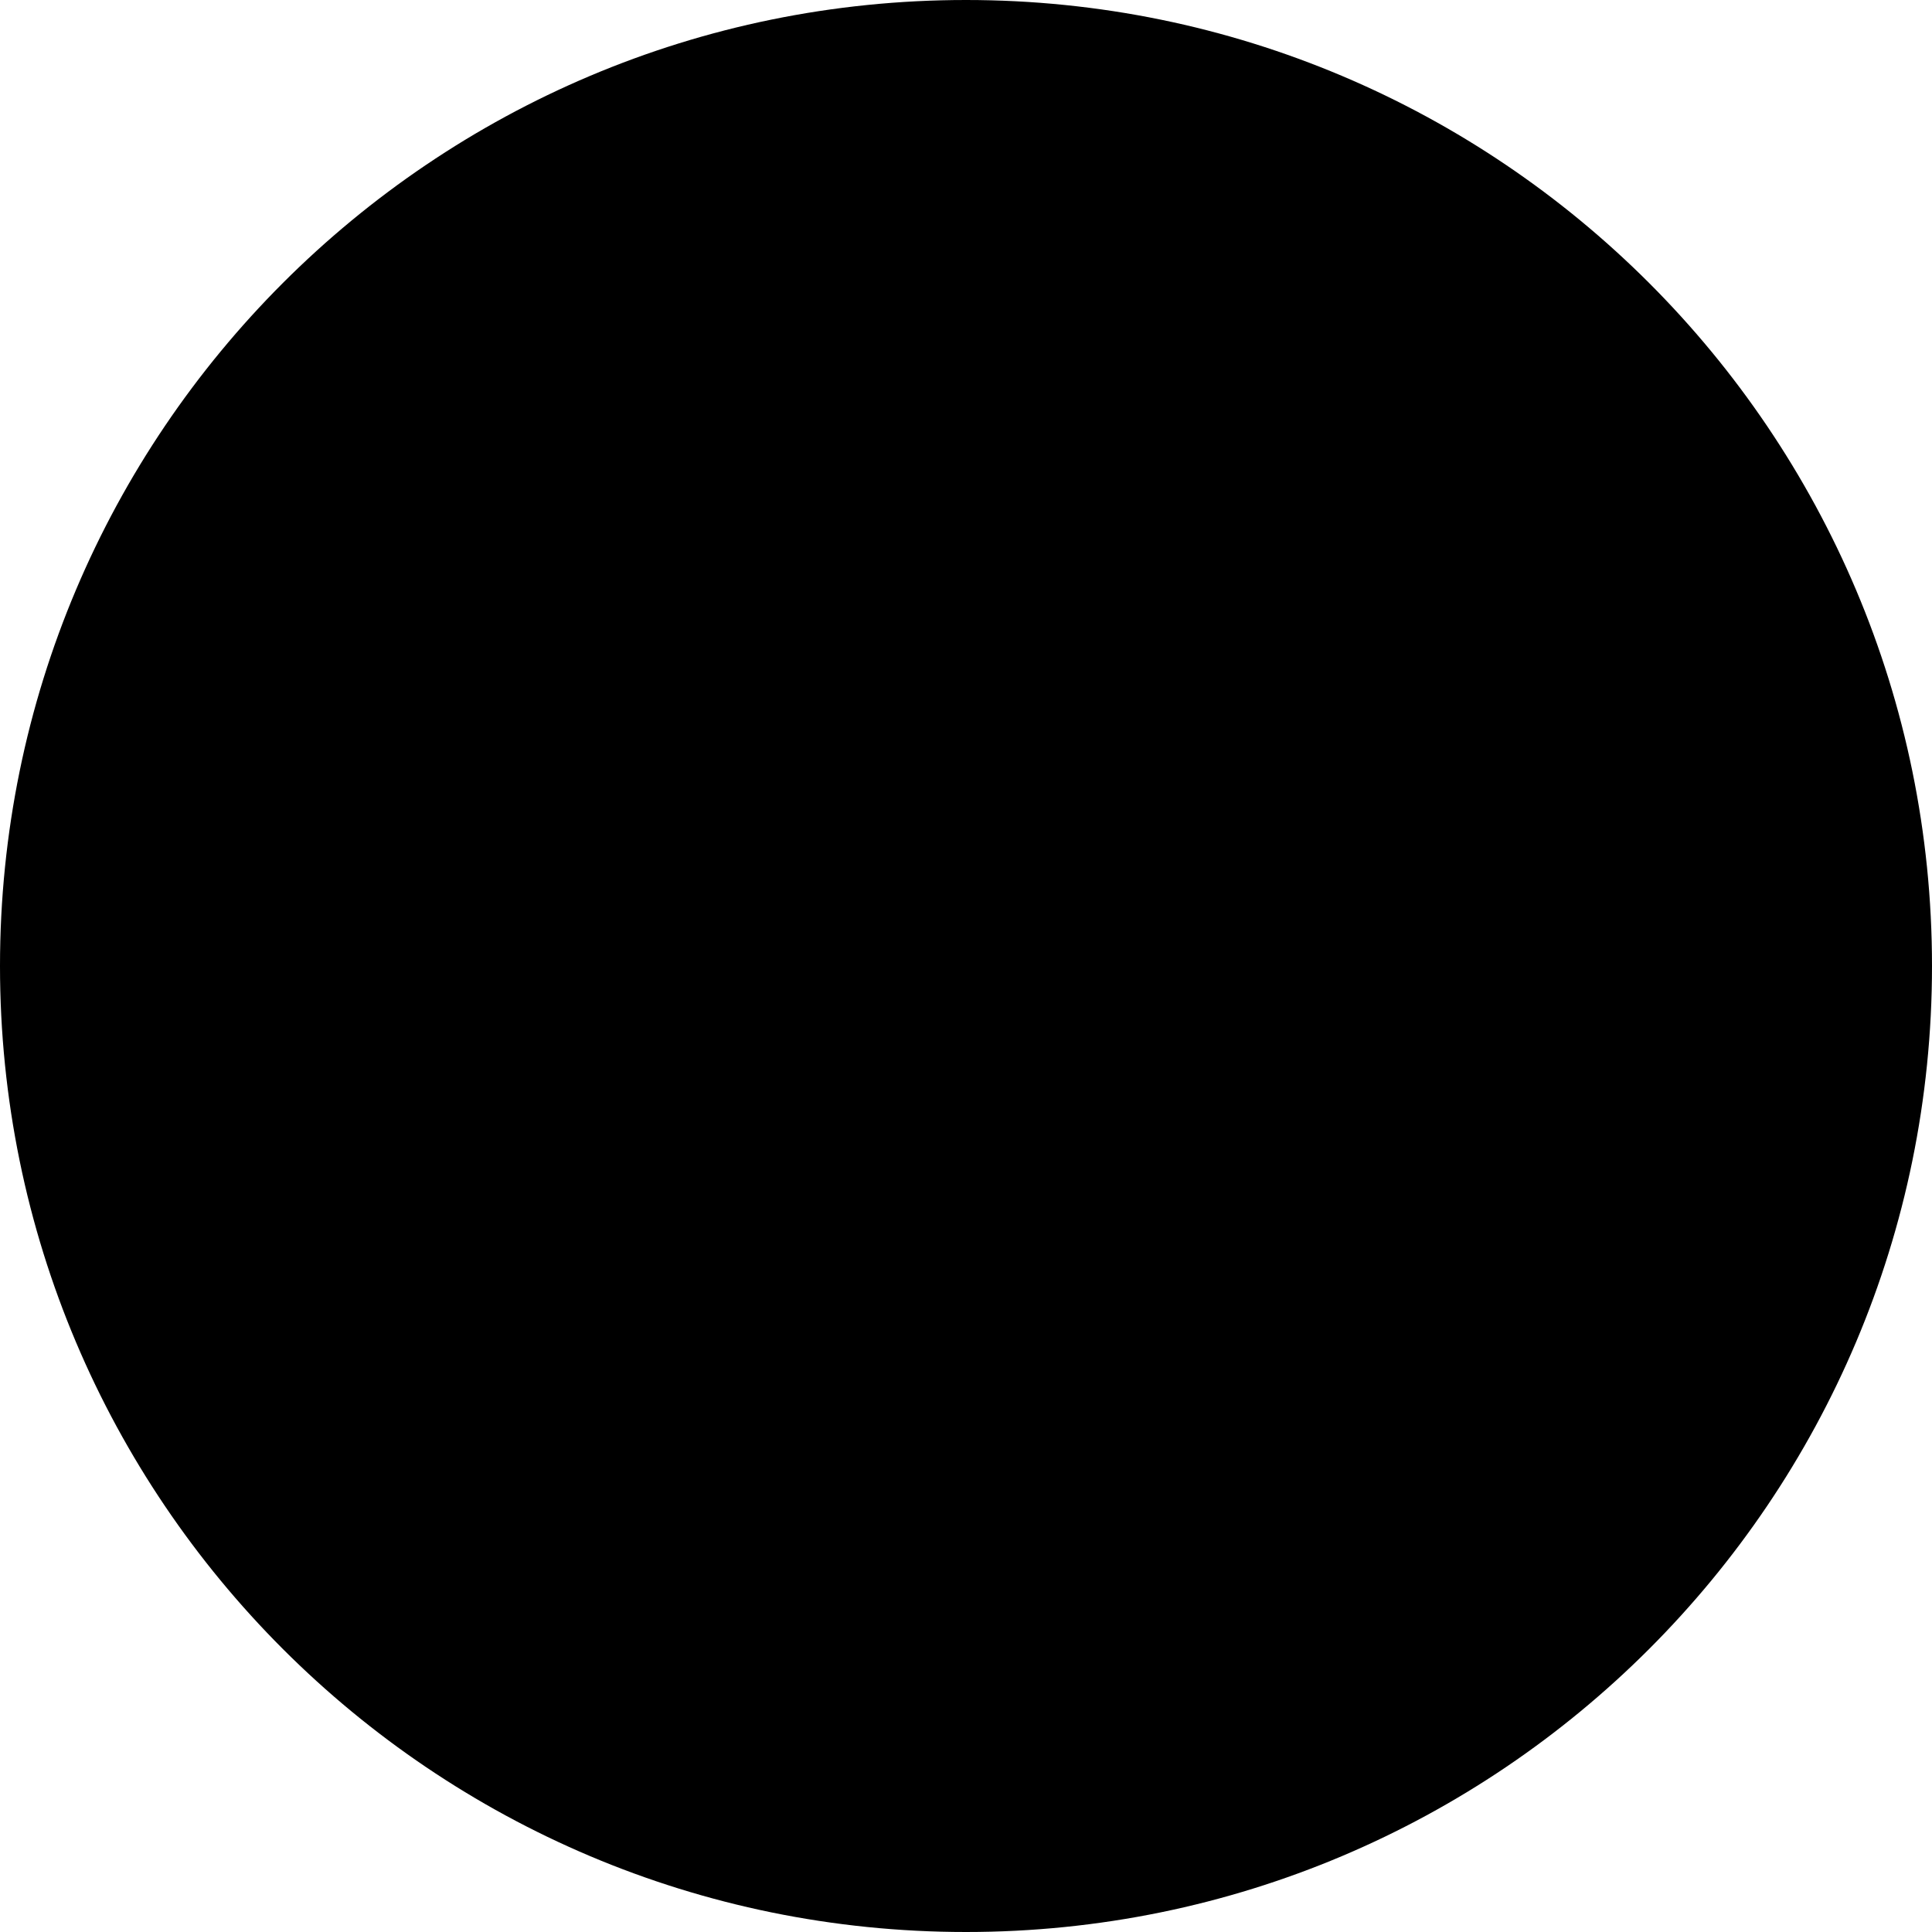
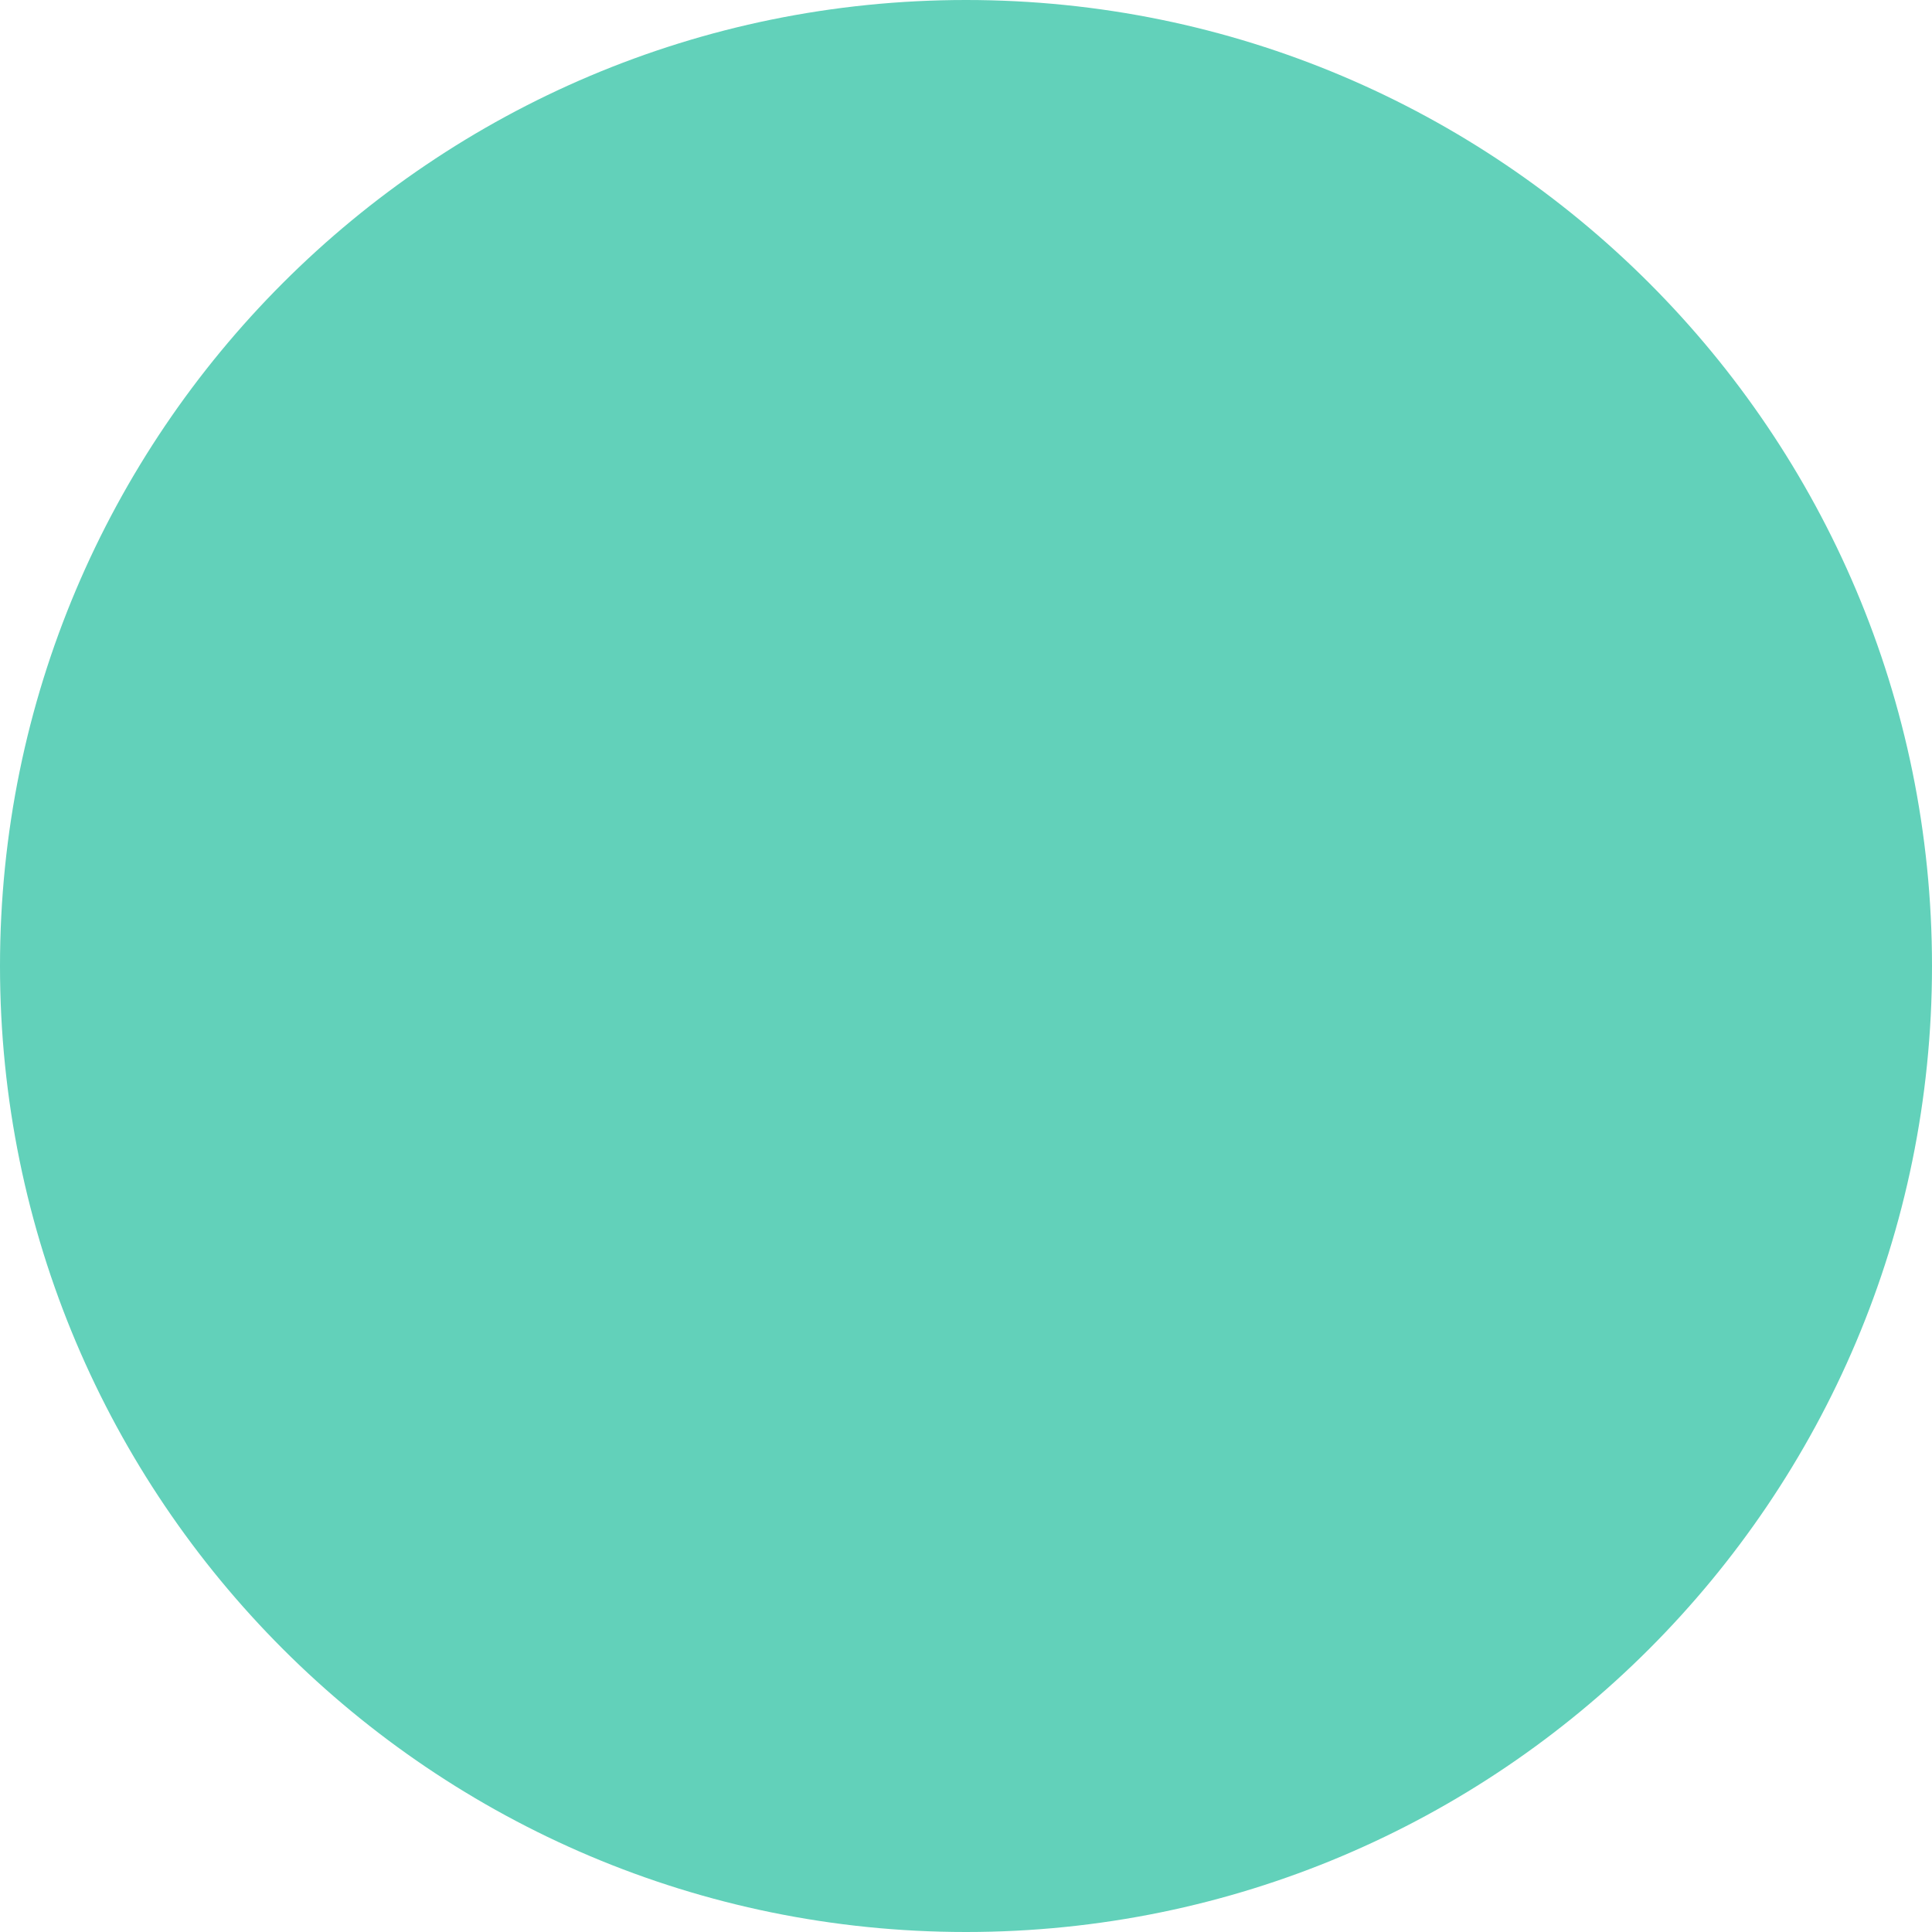
<svg xmlns="http://www.w3.org/2000/svg" version="1.1" id="Слой_1" x="0px" y="0px" width="20px" height="20px" viewBox="0 0 20 20" enable-background="new 0 0 20 20" xml:space="preserve">
-   <circle cx="10" cy="10" r="10" />
+   <circle fill="#62D1BA" cx="10" cy="10" r="10" />
</svg>
